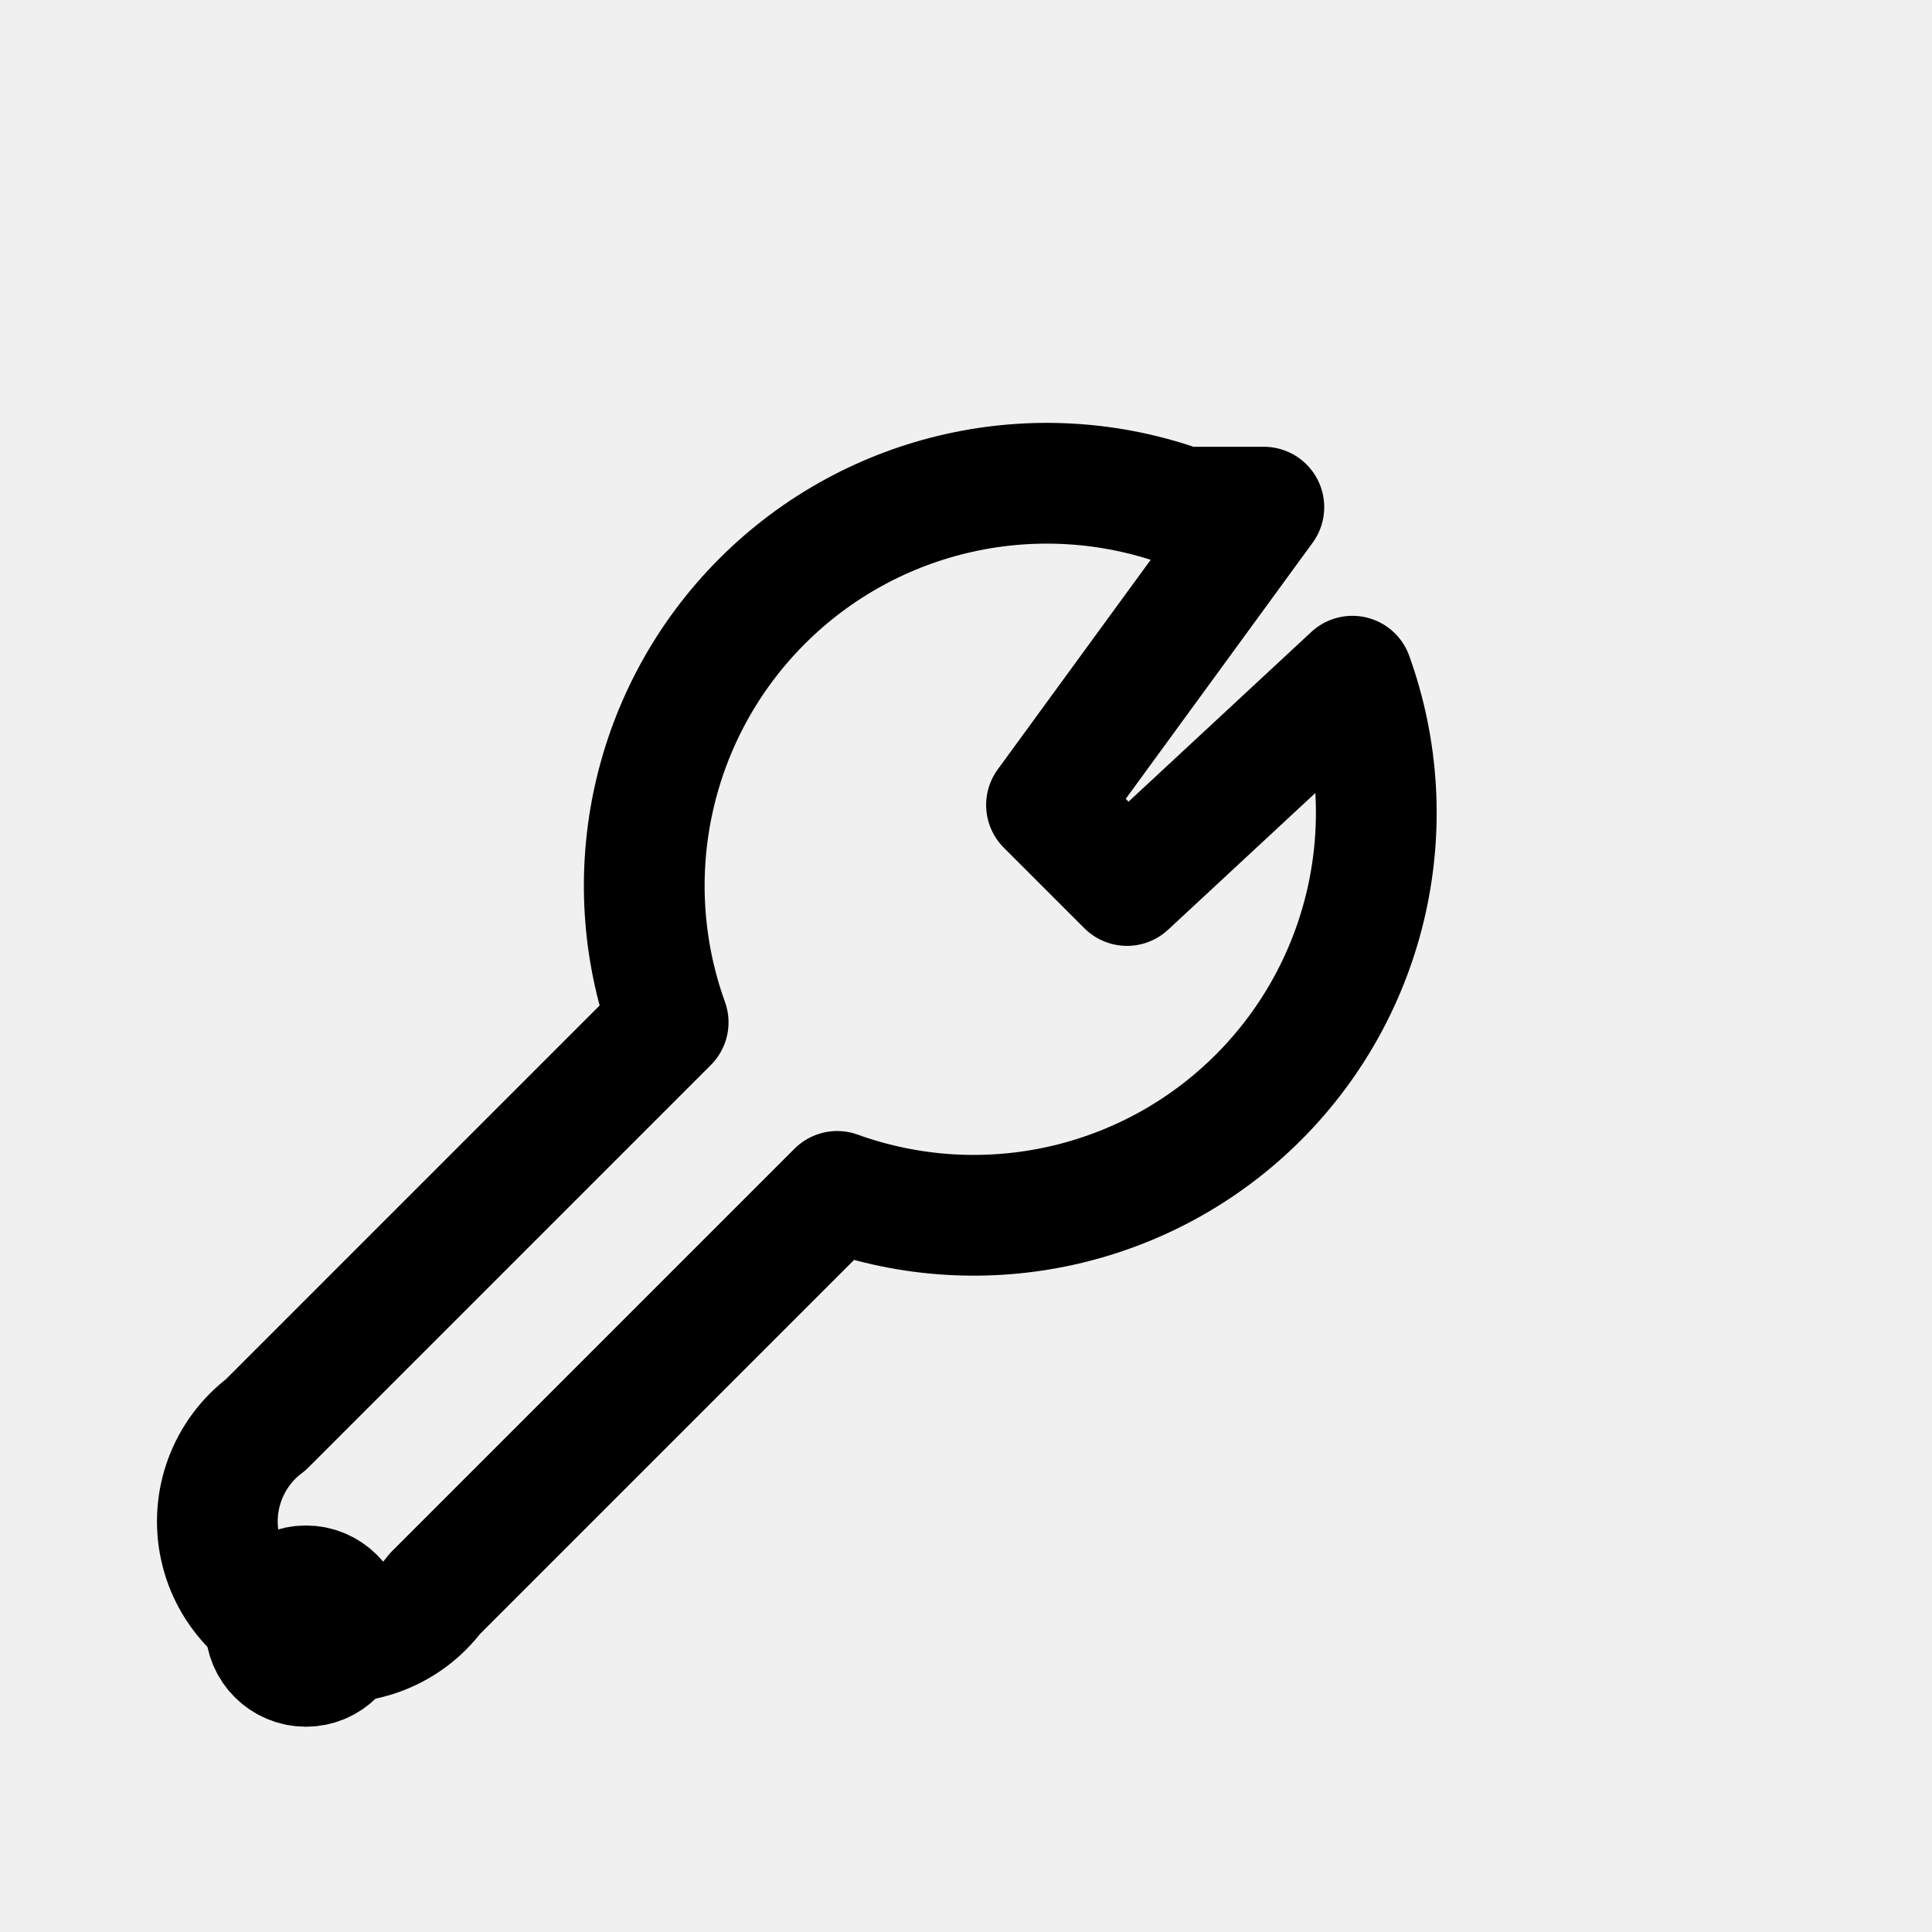
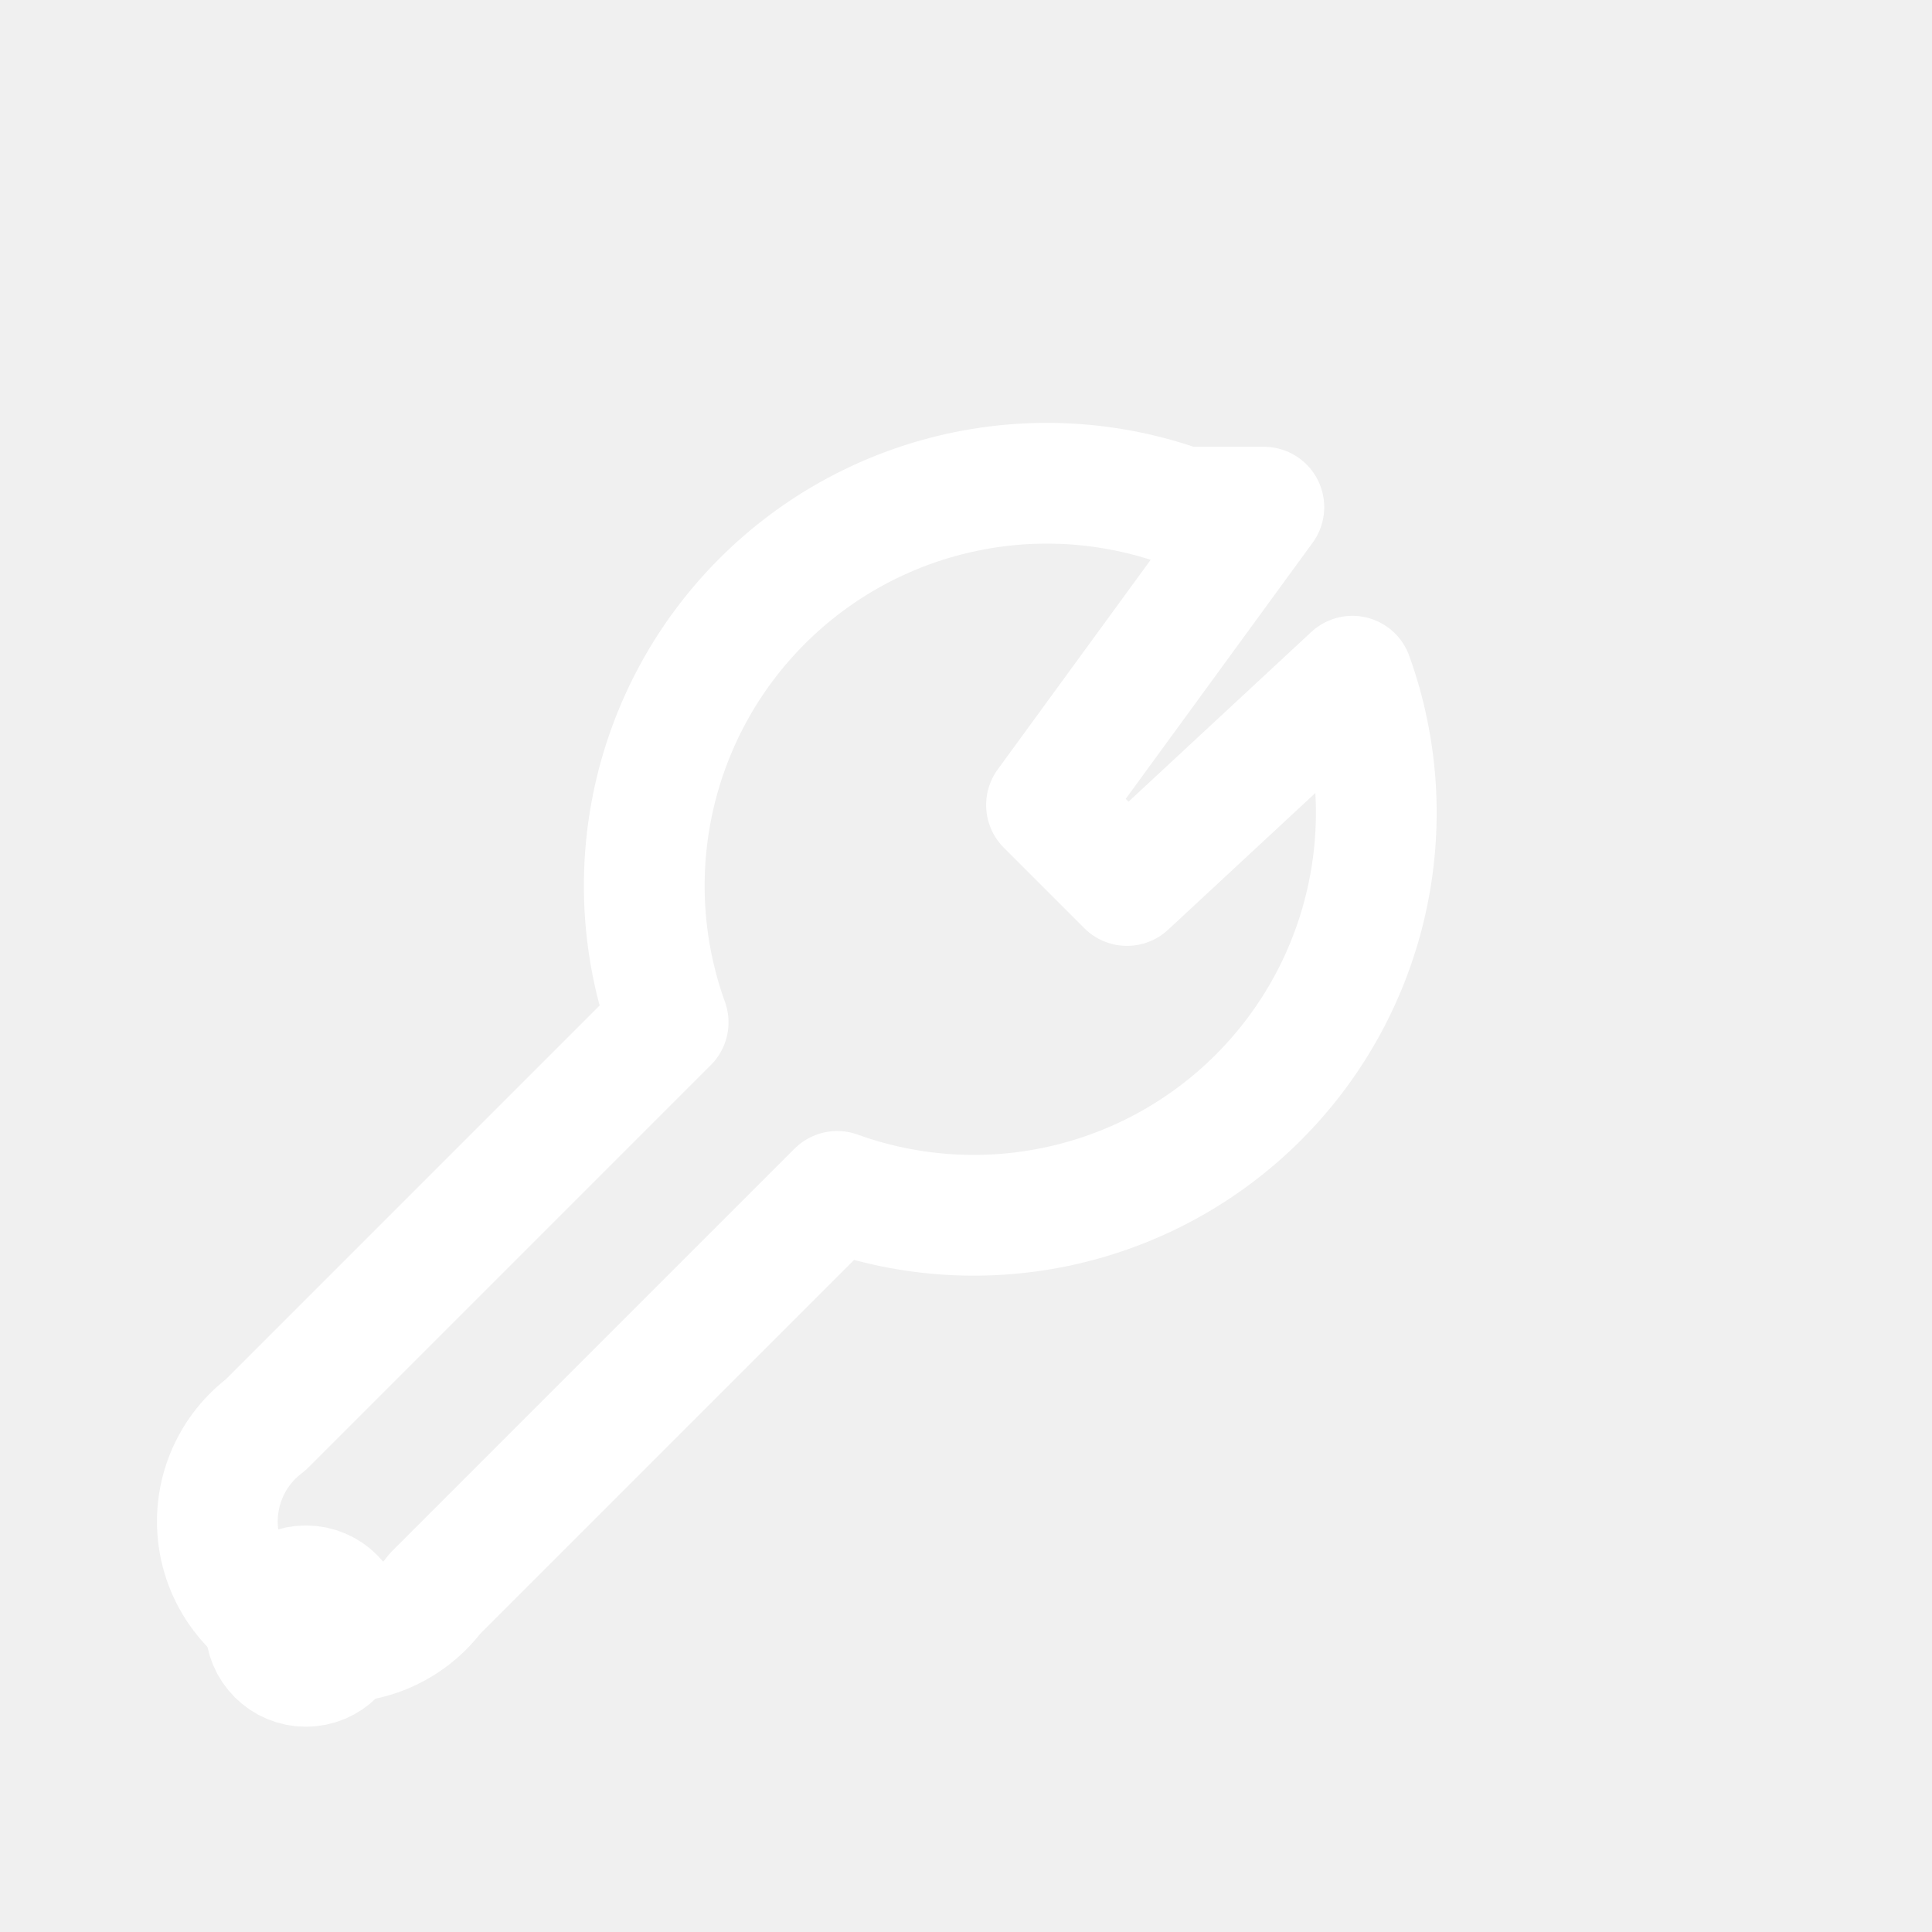
- <svg xmlns="http://www.w3.org/2000/svg" viewBox="0 0 24 24" fill="none" stroke="currentColor" stroke-width="1.5" stroke-linecap="round" stroke-linejoin="round">
+ <svg xmlns="http://www.w3.org/2000/svg" viewBox="0 0 24 24" fill="none" stroke="white" stroke-width="1.5" stroke-linecap="round" stroke-linejoin="round">
  <path d="M14.7 6.3a5 5 0 0 0-6.4 6.4l-5 5a1.5 1.5 0 1 0 2.1 2.1l5-5a5 5 0 0 0 6.4-6.4L14 11l-1-1 2.7-3.7z" />
  <circle cx="3.8" cy="20.2" r="0.5" />
</svg>
